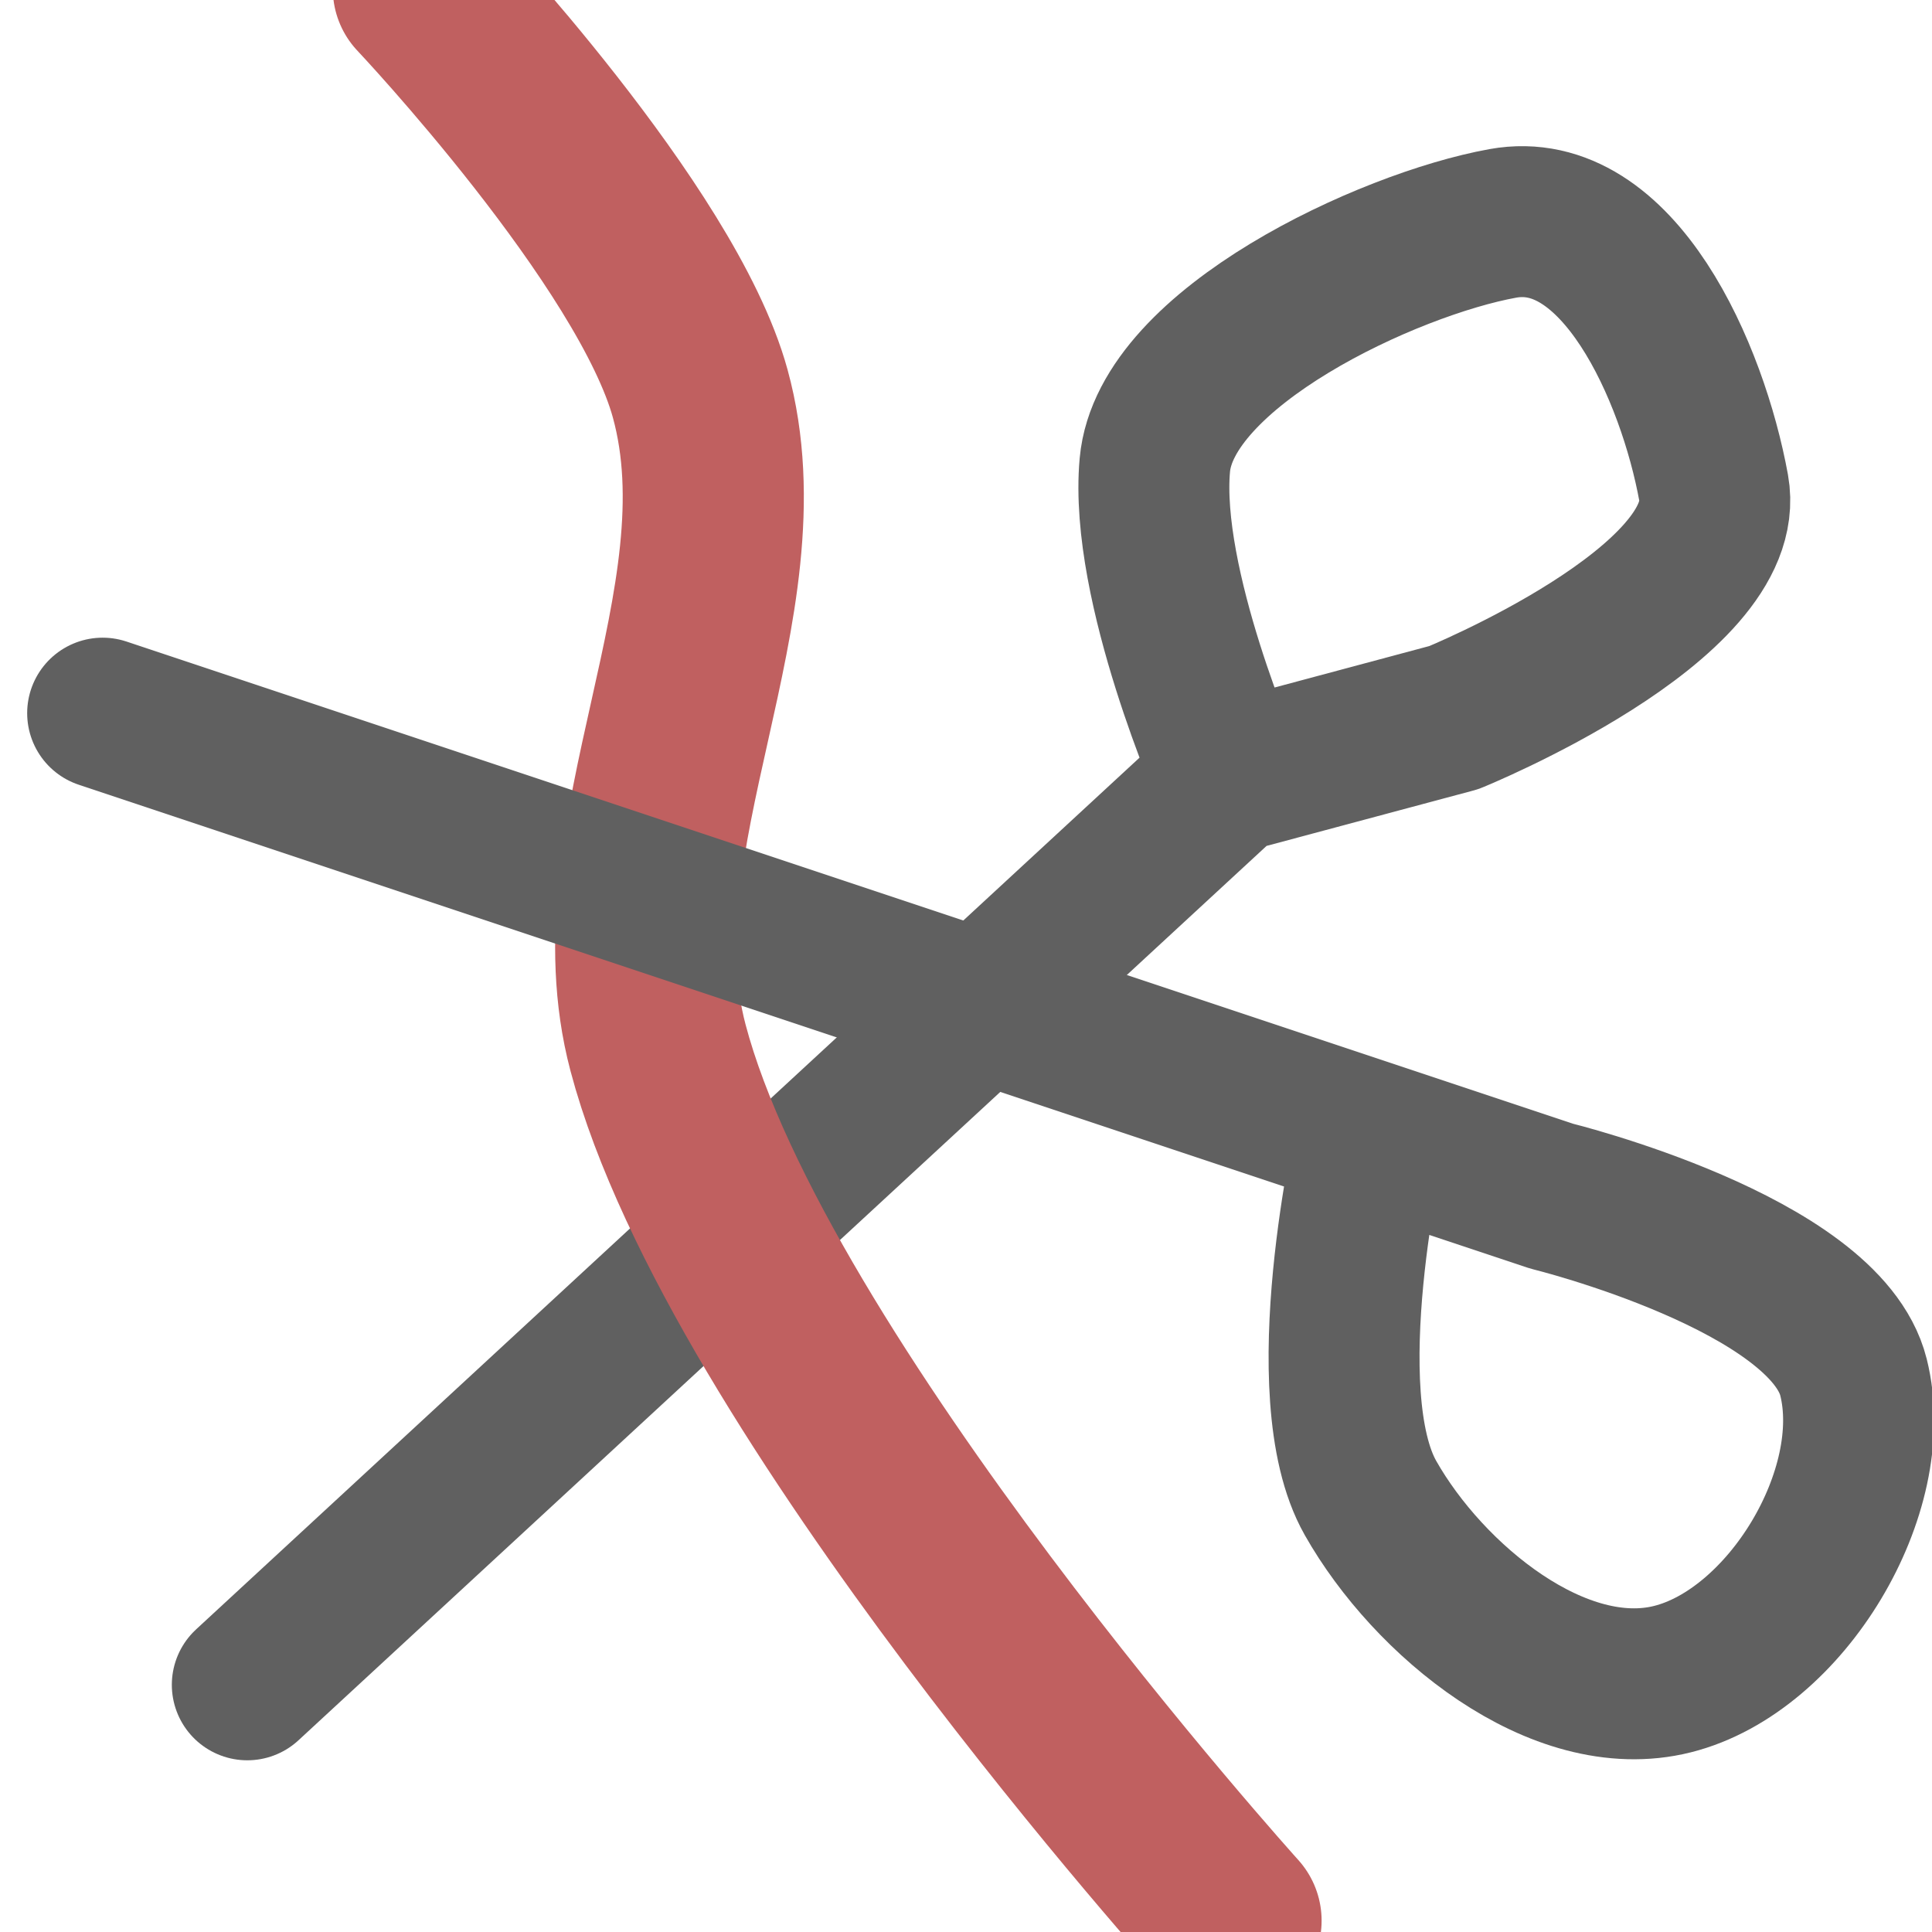
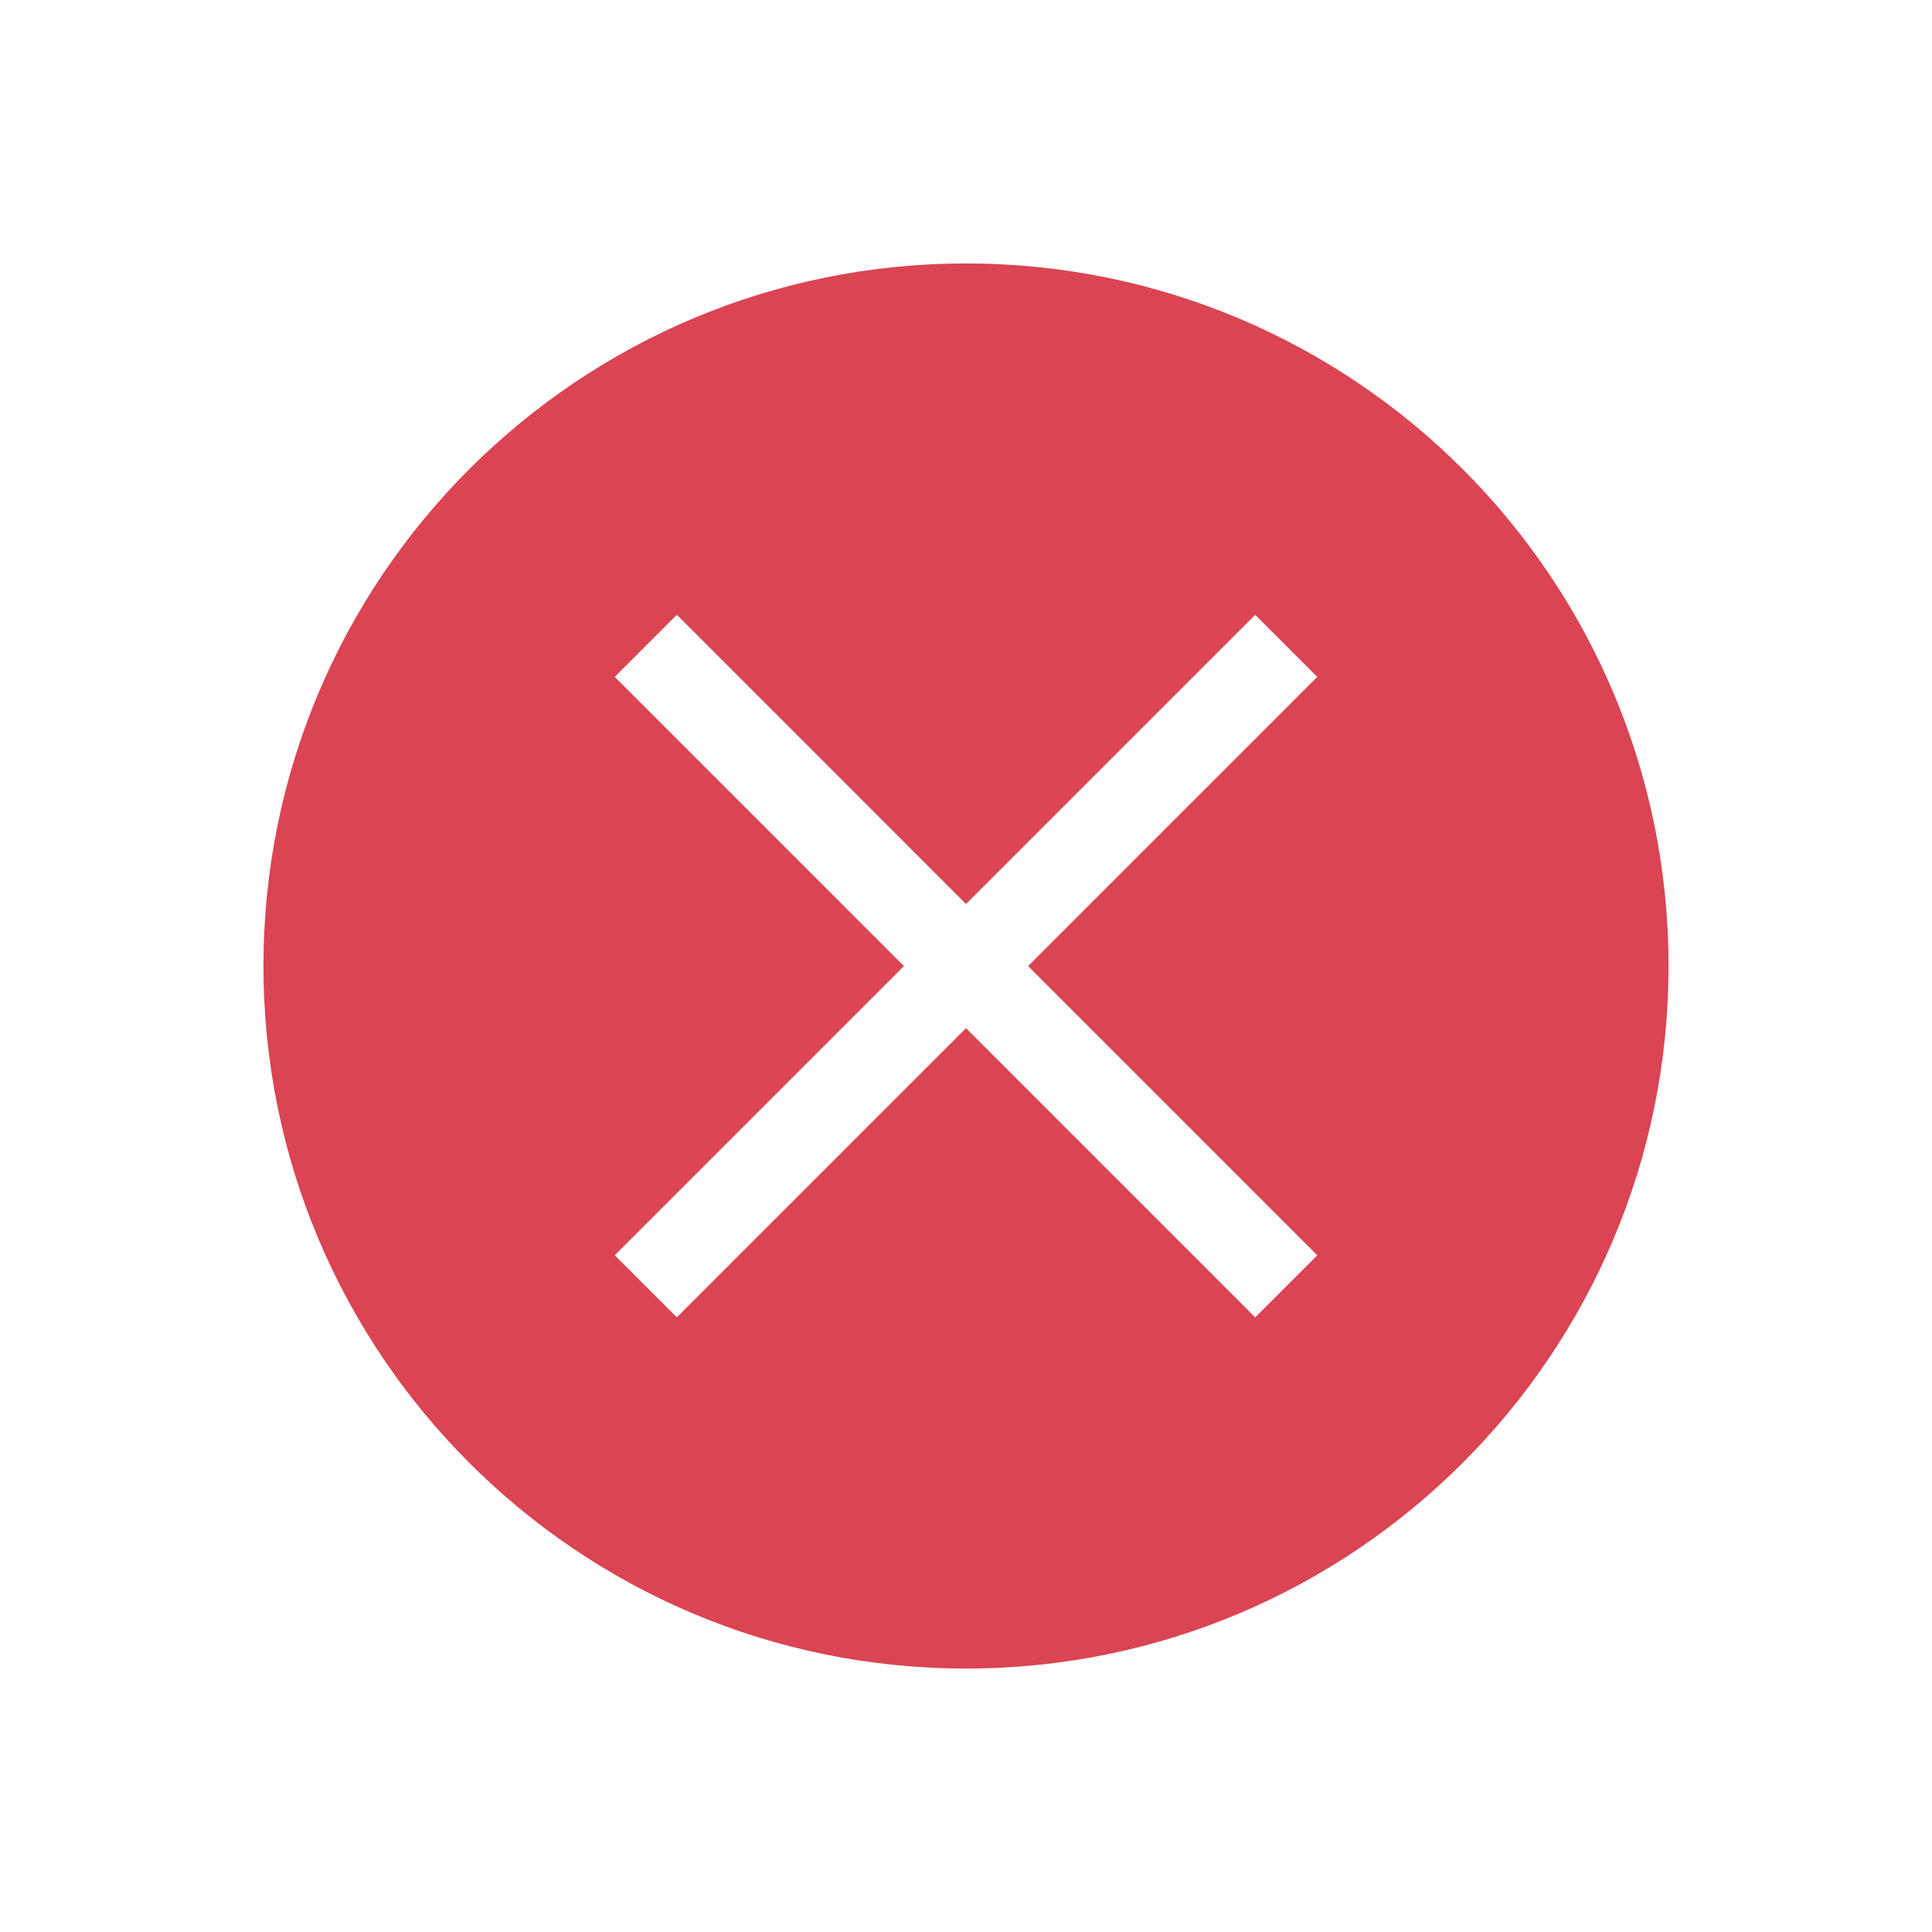
- <svg xmlns="http://www.w3.org/2000/svg" width="16" height="16" id="svg3039" version="1.1">
-   <defs id="defs3041">
-     <linearGradient id="linearGradient6140">
-       <stop style="stop-color:#808080;stop-opacity:1;" offset="0" id="stop6142" />
-       <stop style="stop-color:#606060;stop-opacity:1;" offset="1" id="stop6144" />
-     </linearGradient>
-   </defs>
-   <g id="layer1">
-     <text xml:space="preserve" style="font-size:16px;font-style:normal;font-variant:normal;font-weight:normal;font-stretch:normal;text-align:center;line-height:25%;letter-spacing:0px;word-spacing:0px;writing-mode:lr-tb;text-anchor:middle;fill:#000000;fill-opacity:1;stroke:none;font-family:Latin Modern Math;-inkscape-font-specification:Latin Modern Math" x="8.976" y="11.98" id="text3091">
-       <tspan id="tspan3093" x="8.976" y="11.98" />
-     </text>
-     <text xml:space="preserve" style="font-size:16px;font-style:normal;font-variant:normal;font-weight:normal;font-stretch:normal;text-align:center;line-height:25%;letter-spacing:0px;word-spacing:0px;writing-mode:lr-tb;text-anchor:middle;fill:#000000;fill-opacity:1;stroke:none;font-family:Latin Modern Math;-inkscape-font-specification:Latin Modern Math" x="8.073" y="12.961" id="text3122">
-       <tspan id="tspan3124" x="8.073" y="12.961" />
-     </text>
-     <text xml:space="preserve" style="font-size:16px;font-style:normal;font-variant:normal;font-weight:normal;font-stretch:normal;text-align:center;line-height:25%;letter-spacing:0px;word-spacing:0px;writing-mode:lr-tb;text-anchor:middle;fill:#000000;fill-opacity:1;stroke:none;font-family:Latin Modern Math;-inkscape-font-specification:Latin Modern Math" x="8.028" y="12.006" id="text3126">
-       <tspan id="tspan3128" x="8.028" y="12.006" />
-     </text>
-     <text xml:space="preserve" style="font-size:16px;font-style:normal;font-variant:normal;font-weight:normal;font-stretch:normal;text-align:center;line-height:25%;letter-spacing:0px;word-spacing:0px;writing-mode:lr-tb;text-anchor:middle;fill:#000000;fill-opacity:1;stroke:none;font-family:Latin Modern Math;-inkscape-font-specification:Latin Modern Math" x="8.011" y="13.016" id="text3130">
-       <tspan id="tspan3132" x="8.011" y="13.016" />
-     </text>
-     <text xml:space="preserve" style="font-size:16px;font-style:normal;font-variant:normal;font-weight:500;font-stretch:normal;text-align:center;line-height:25%;letter-spacing:0px;word-spacing:0px;writing-mode:lr-tb;text-anchor:middle;fill:#000000;fill-opacity:1;stroke:none;font-family:CMU Typewriter Text;-inkscape-font-specification:CMU Typewriter Text Medium" x="8.057" y="14.029" id="text2999">
-       <tspan id="tspan3001" x="8.057" y="14.029" />
-     </text>
-     <text xml:space="preserve" style="font-size:16px;font-style:normal;font-variant:normal;font-weight:500;font-stretch:normal;text-align:center;line-height:25%;letter-spacing:0px;word-spacing:0px;writing-mode:lr-tb;text-anchor:middle;fill:#000000;fill-opacity:1;stroke:none;font-family:CMU Serif;-inkscape-font-specification:CMU Serif Medium" x="8" y="13.02" id="text3030">
-       <tspan id="tspan3032" x="8" y="13.02" />
-     </text>
-     <text xml:space="preserve" style="font-size:16px;font-style:italic;font-variant:normal;font-weight:bold;font-stretch:normal;text-align:center;line-height:25%;letter-spacing:0px;word-spacing:0px;writing-mode:lr-tb;text-anchor:middle;fill:#000000;fill-opacity:1;stroke:none;font-family:CMU Classical Serif;-inkscape-font-specification:CMU Classical Serif Bold Italic" x="8.047" y="13.056" id="text3072">
-       <tspan id="tspan3074" x="8.047" y="13.056" />
-     </text>
-     <text xml:space="preserve" style="font-size:16px;font-style:italic;font-variant:normal;font-weight:bold;font-stretch:normal;text-align:center;line-height:25%;letter-spacing:0px;word-spacing:0px;writing-mode:lr-tb;text-anchor:middle;fill:#000000;fill-opacity:1;stroke:none;font-family:CMU Classical Serif;-inkscape-font-specification:CMU Classical Serif Bold Italic" x="6.026" y="13.02" id="text3076">
-       <tspan id="tspan3078" x="6.026" y="13.02" />
-     </text>
-     <path id="path9330" d="M 2.048,13.953 10.177,6.442 12.04,5.943 c 0,0 2.325,-0.945 2.152,-1.901 C 14.018,3.085 13.402,1.677 12.446,1.85 c -0.956,0.173 -2.794,1.032 -2.882,2 -0.091,0.996 0.614,2.592 0.614,2.592 z" style="fill:none;fill-rule:evenodd;stroke:#606060;stroke-width:1.25;stroke-linecap:round;stroke-linejoin:round;stroke-miterlimit:4;stroke-dasharray:none;stroke-opacity:1" />
-     <path style="fill:none;fill-opacity:1;fill-rule:evenodd;stroke:#c06060;stroke-width:1.5;stroke-linecap:round;stroke-linejoin:miter;stroke-miterlimit:4;stroke-dasharray:none;stroke-opacity:1" d="m 10.195,15.906 c 0,0 -4.01,-4.443 -4.746,-7.231 C 4.987,6.926 6.277,5.004 5.799,3.26 5.441,1.954 3.506,-0.094 3.506,-0.094" id="path9332" />
-     <path style="fill:none;fill-rule:evenodd;stroke:#606060;stroke-width:1.25;stroke-linecap:round;stroke-linejoin:round;stroke-miterlimit:4;stroke-dasharray:none;stroke-opacity:1" d="m 0.85,5.906 12,4 c 0,0 2.264,0.557 2.5,1.5 0.236,0.943 -0.557,2.264 -1.5,2.5 -0.943,0.236 -2.021,-0.654 -2.5,-1.5 -0.493,-0.87 0,-3 0,-3 z" id="path9328" />
-   </g>
+ <svg xmlns="http://www.w3.org/2000/svg" viewBox="0 0 22 22">
+   <style type="text/css" id="current-color-scheme">
+         .ColorScheme-NegativeText {
+             color:#da4453;
+         }
+     </style>
+   <path d="M11 3a8 8 0 0 0-8 8 8 8 0 0 0 8 8 8 8 0 0 0 8-8 8 8 0 0 0-8-8M7.707 7L11 10.294l3.293-3.293.707.707-3.293 3.293L15 14.294l-.707.707L11 11.708l-3.293 3.293L7 14.294l3.293-3.293L7 7.708l.707-.707" class="ColorScheme-NegativeText" fill="currentColor" />
</svg>
